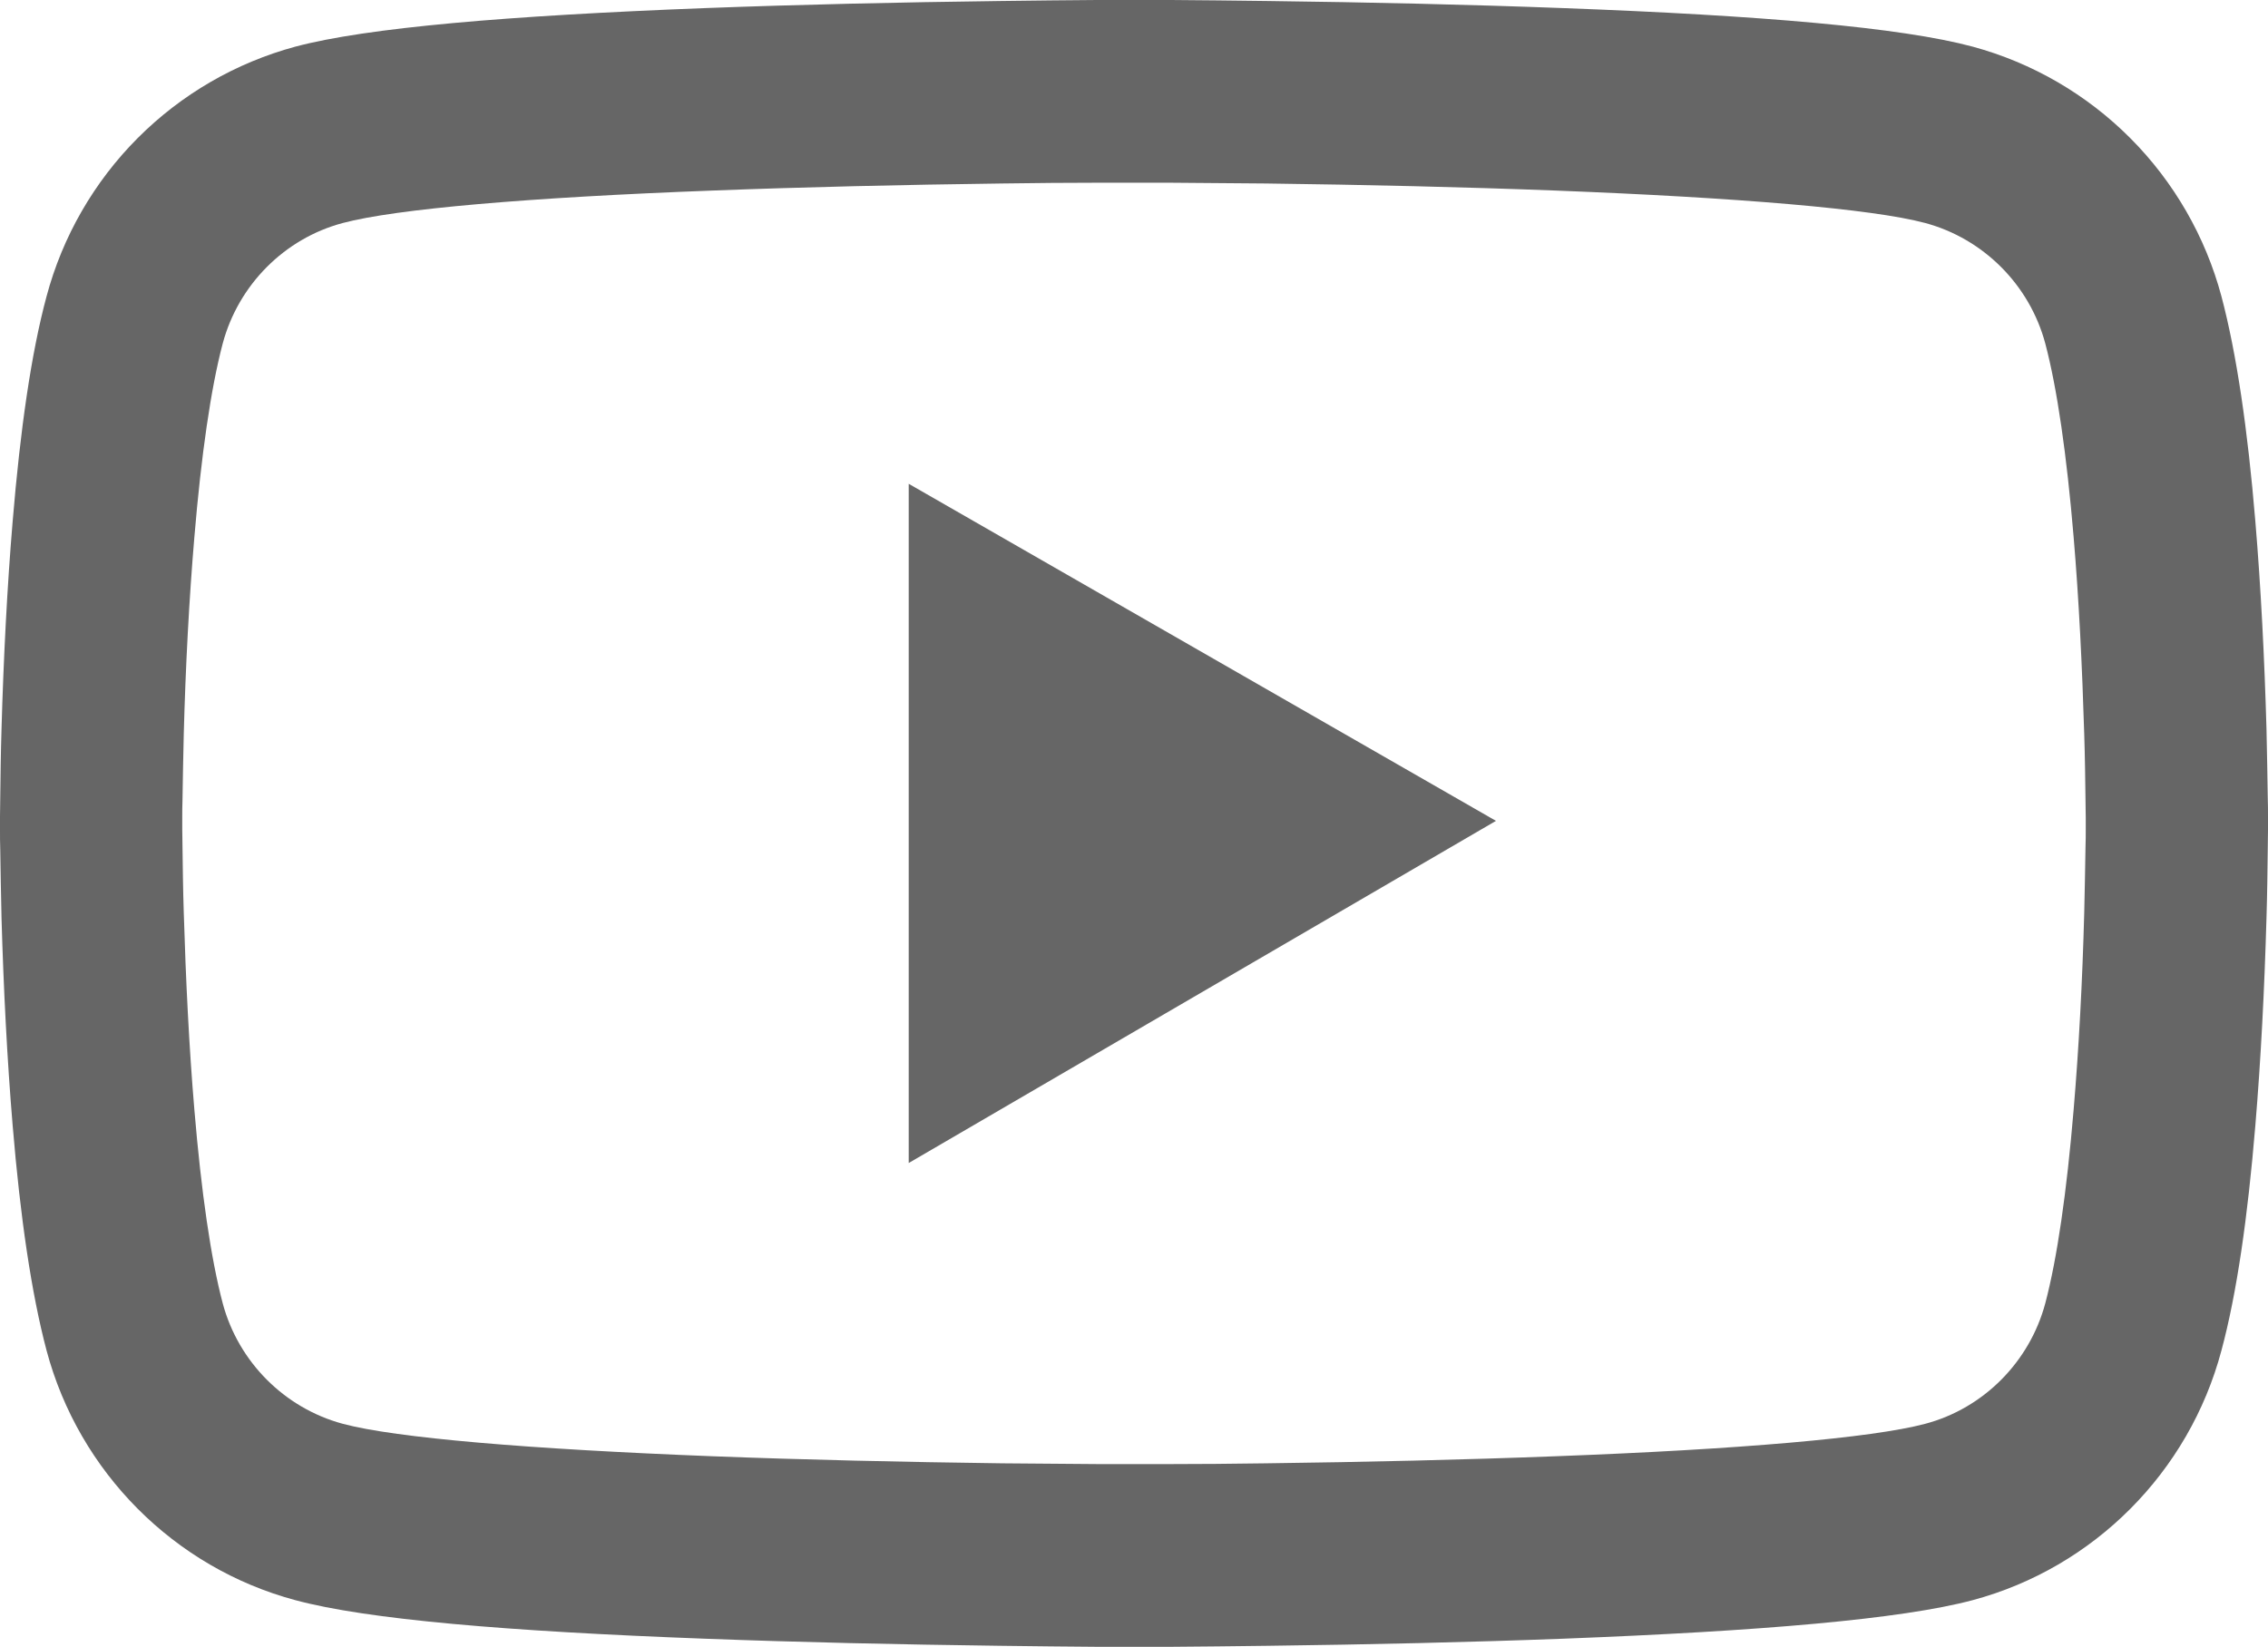
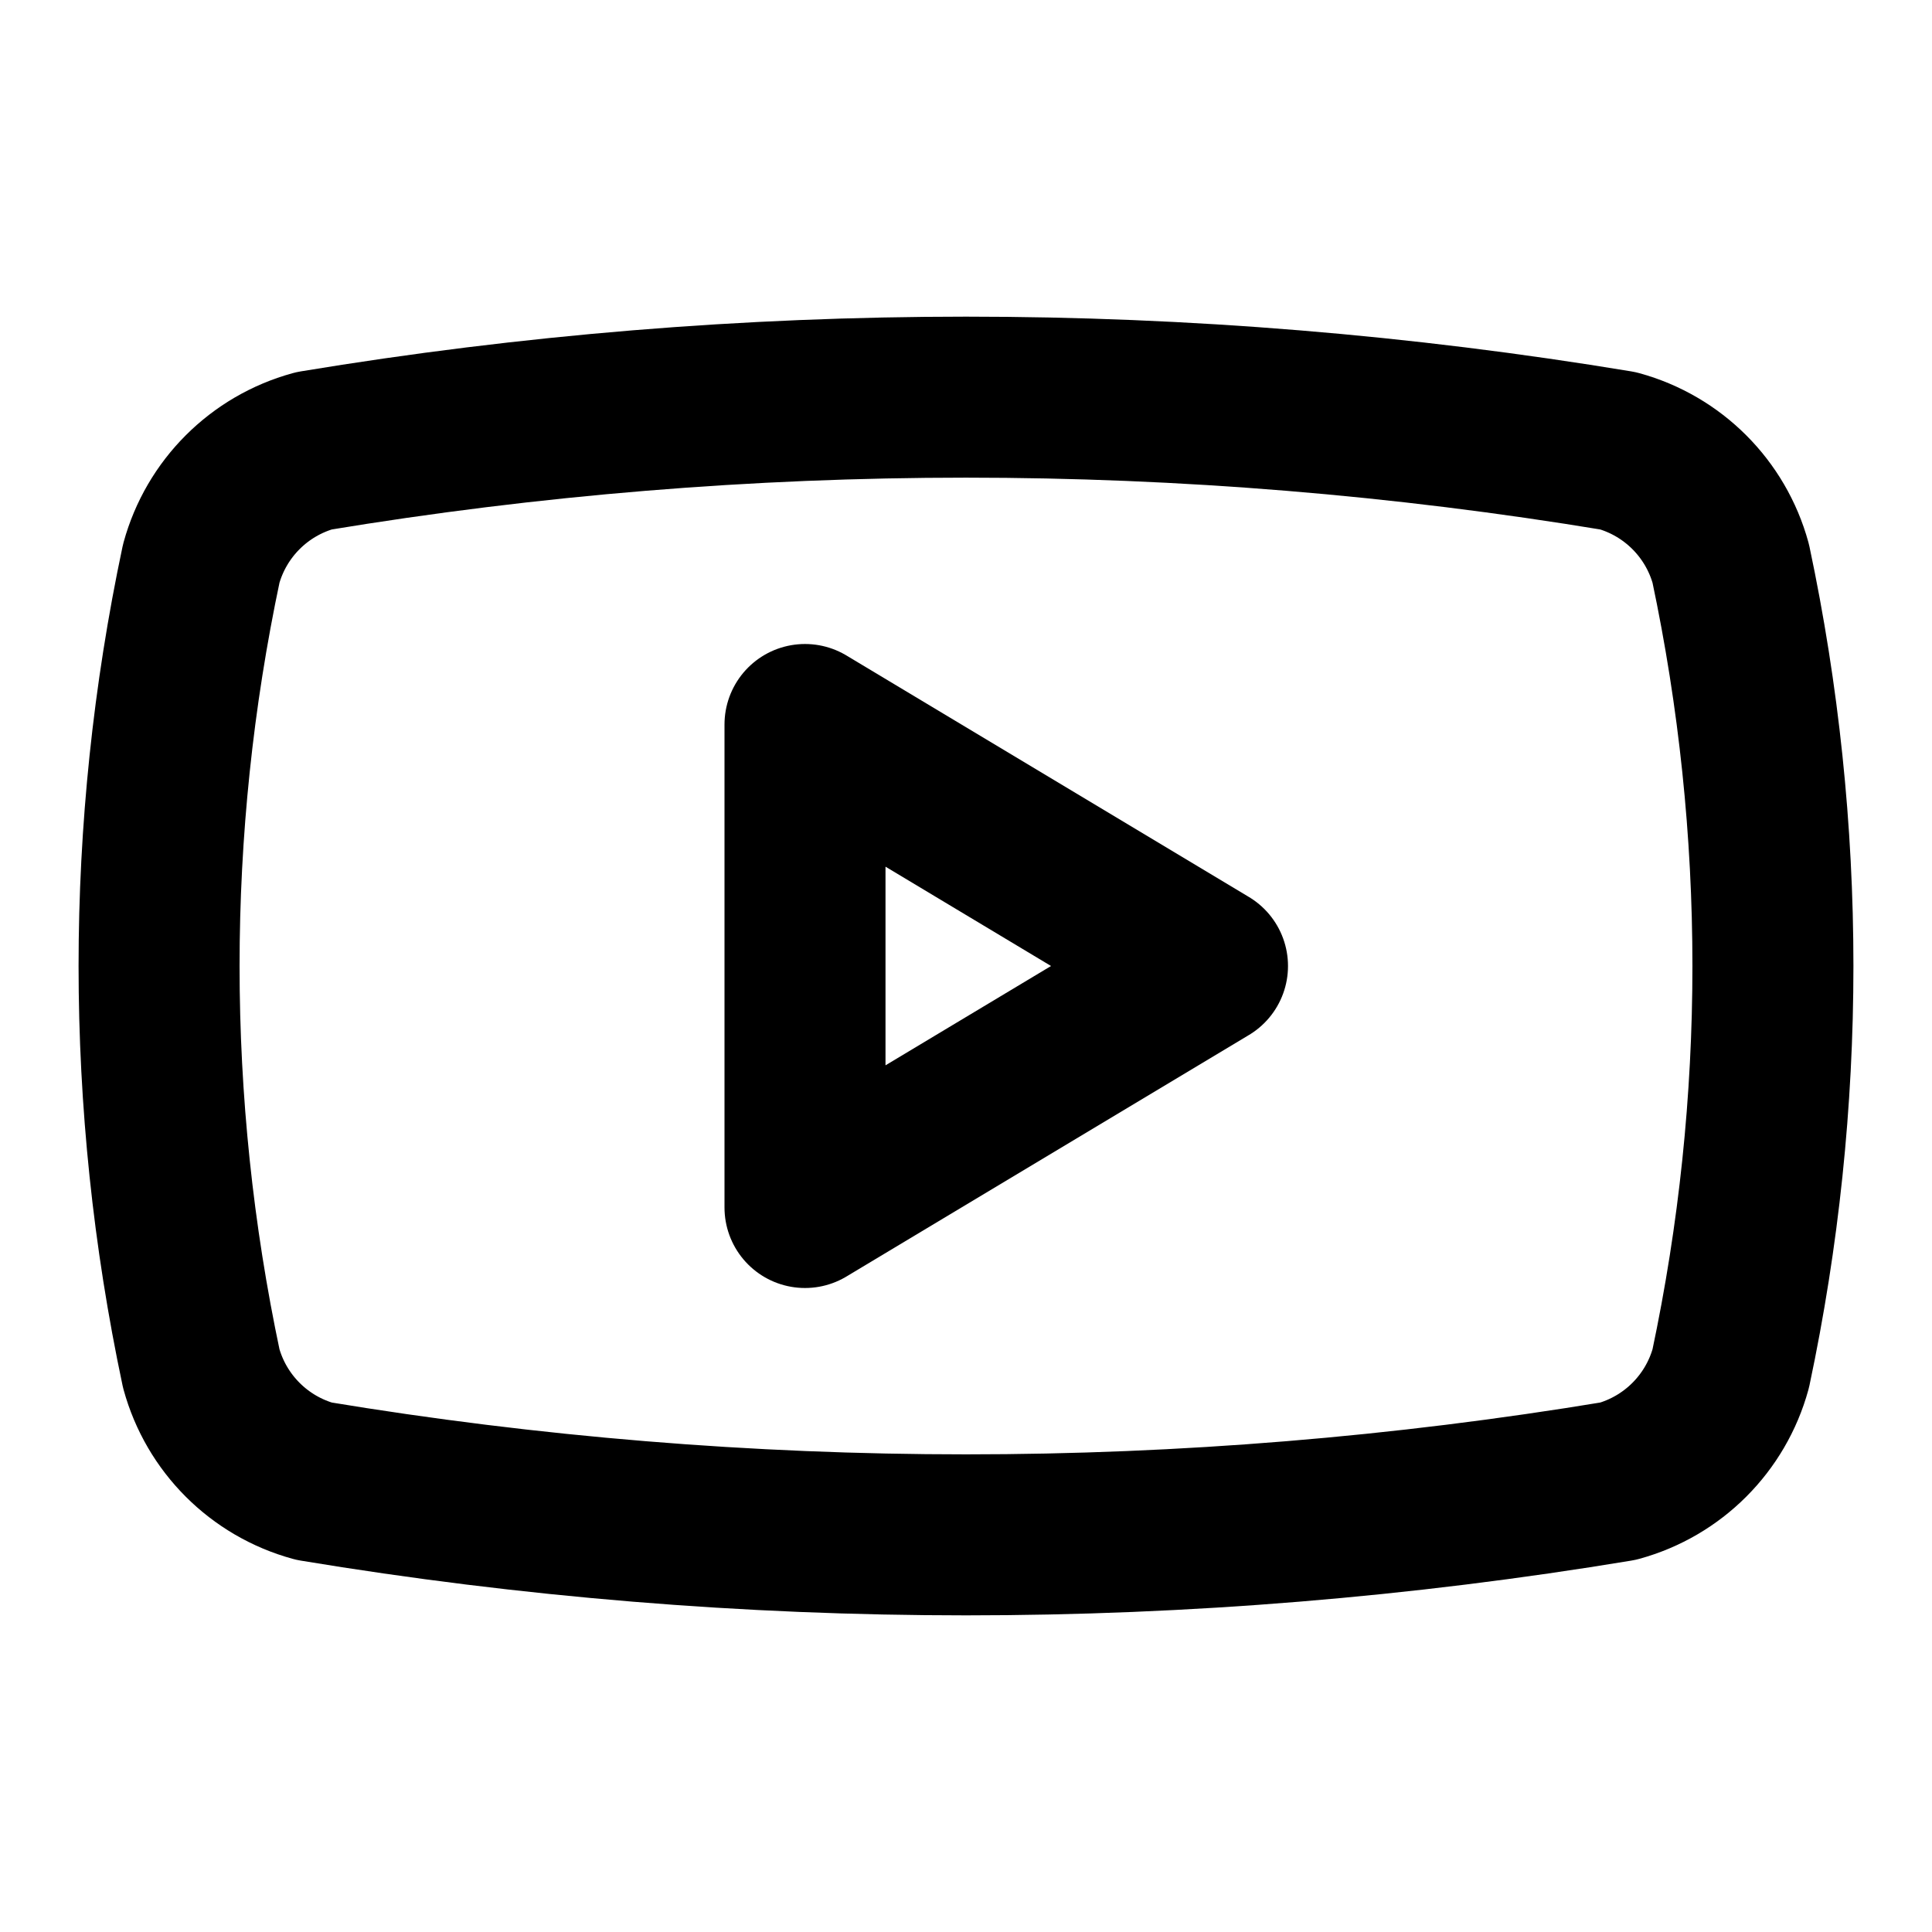
- <svg xmlns="http://www.w3.org/2000/svg" width="380" height="276" viewBox="0 0 380 276" fill="none">
-   <path d="M380 136.811C380 135.876 380 134.814 379.958 133.583C379.915 130.142 379.83 126.277 379.746 122.157C379.406 110.307 378.812 98.499 377.879 87.37C376.607 72.037 374.741 59.252 372.196 49.653C369.511 39.635 364.247 30.499 356.932 23.157C349.616 15.815 340.504 10.525 330.507 7.815C318.504 4.587 295.009 2.591 261.929 1.359C246.194 0.765 229.357 0.382 212.52 0.17C206.625 0.085 201.154 0.042 196.234 0H183.766C178.846 0.042 173.375 0.085 167.48 0.17C150.643 0.382 133.806 0.765 118.071 1.359C84.991 2.633 61.453 4.63 49.493 7.815C39.493 10.518 30.378 15.806 23.061 23.149C15.744 30.492 10.482 39.632 7.804 49.653C5.217 59.252 3.393 72.037 2.121 87.37C1.188 98.499 0.594 110.307 0.254 122.157C0.127 126.277 0.085 130.142 0.042 133.583C0.042 134.814 0 135.876 0 136.811V139.189C0 140.124 -6.47768e-07 141.186 0.042 142.417C0.085 145.858 0.17 149.723 0.254 153.843C0.594 165.693 1.188 177.501 2.121 188.63C3.393 203.963 5.259 216.748 7.804 226.347C13.232 246.693 29.179 262.748 49.493 268.185C61.453 271.413 84.991 273.409 118.071 274.641C133.806 275.235 150.643 275.618 167.48 275.83C173.375 275.915 178.846 275.958 183.766 276H196.234C201.154 275.958 206.625 275.915 212.52 275.83C229.357 275.618 246.194 275.235 261.929 274.641C295.009 273.367 318.547 271.37 330.507 268.185C350.821 262.748 366.768 246.735 372.196 226.347C374.783 216.748 376.607 203.963 377.879 188.63C378.812 177.501 379.406 165.693 379.746 153.843C379.873 149.723 379.915 145.858 379.958 142.417C379.958 141.186 380 140.124 380 139.189V136.811ZM349.464 139.019C349.464 139.911 349.464 140.888 349.422 142.035C349.379 145.348 349.295 149.001 349.21 152.951C348.913 164.249 348.319 175.548 347.429 186.039C346.283 199.716 344.672 210.929 342.679 218.447C340.049 228.259 332.33 236.031 322.576 238.622C313.67 241.001 291.234 242.912 260.741 244.059C245.304 244.654 228.679 245.036 212.096 245.248C206.286 245.333 200.9 245.376 196.065 245.376H183.935L167.904 245.248C151.321 245.036 134.739 244.654 119.259 244.059C88.766 242.87 66.288 241.001 57.424 238.622C47.67 235.989 39.951 228.259 37.321 218.447C35.328 210.929 33.717 199.716 32.571 186.039C31.681 175.548 31.13 164.249 30.79 152.951C30.663 149.001 30.62 145.306 30.578 142.035C30.578 140.888 30.536 139.869 30.536 139.019V136.981C30.536 136.089 30.536 135.112 30.578 133.965C30.62 130.652 30.705 126.999 30.79 123.049C31.087 111.751 31.681 100.452 32.571 89.961C33.717 76.284 35.328 65.071 37.321 57.553C39.951 47.742 47.67 39.969 57.424 37.378C66.33 34.999 88.766 33.088 119.259 31.941C134.696 31.346 151.321 30.964 167.904 30.752C173.714 30.667 179.1 30.624 183.935 30.624H196.065L212.096 30.752C228.679 30.964 245.261 31.346 260.741 31.941C291.234 33.13 313.712 34.999 322.576 37.378C332.33 40.011 340.049 47.742 342.679 57.553C344.672 65.071 346.283 76.284 347.429 89.961C348.319 100.452 348.871 111.751 349.21 123.049C349.337 126.999 349.379 130.694 349.422 133.965C349.422 135.112 349.464 136.131 349.464 136.981V139.019ZM152.254 194.916L250.647 137.575L152.254 81.084V194.916Z" fill="#666666" />
+ <svg xmlns="http://www.w3.org/2000/svg" width="24" height="24" viewBox="0 0 24 24" fill="none" stroke="currentColor" stroke-width="2" stroke-linecap="round" stroke-linejoin="round" class="lucide lucide-youtube-icon lucide-youtube">
+   <path d="M2.5 17a24.12 24.12 0 0 1 0-10 2 2 0 0 1 1.4-1.4 49.56 49.56 0 0 1 16.2 0A2 2 0 0 1 21.5 7a24.12 24.12 0 0 1 0 10 2 2 0 0 1-1.4 1.4 49.55 49.55 0 0 1-16.2 0A2 2 0 0 1 2.5 17" />
+   <path d="m10 15 5-3-5-3z" />
</svg>
